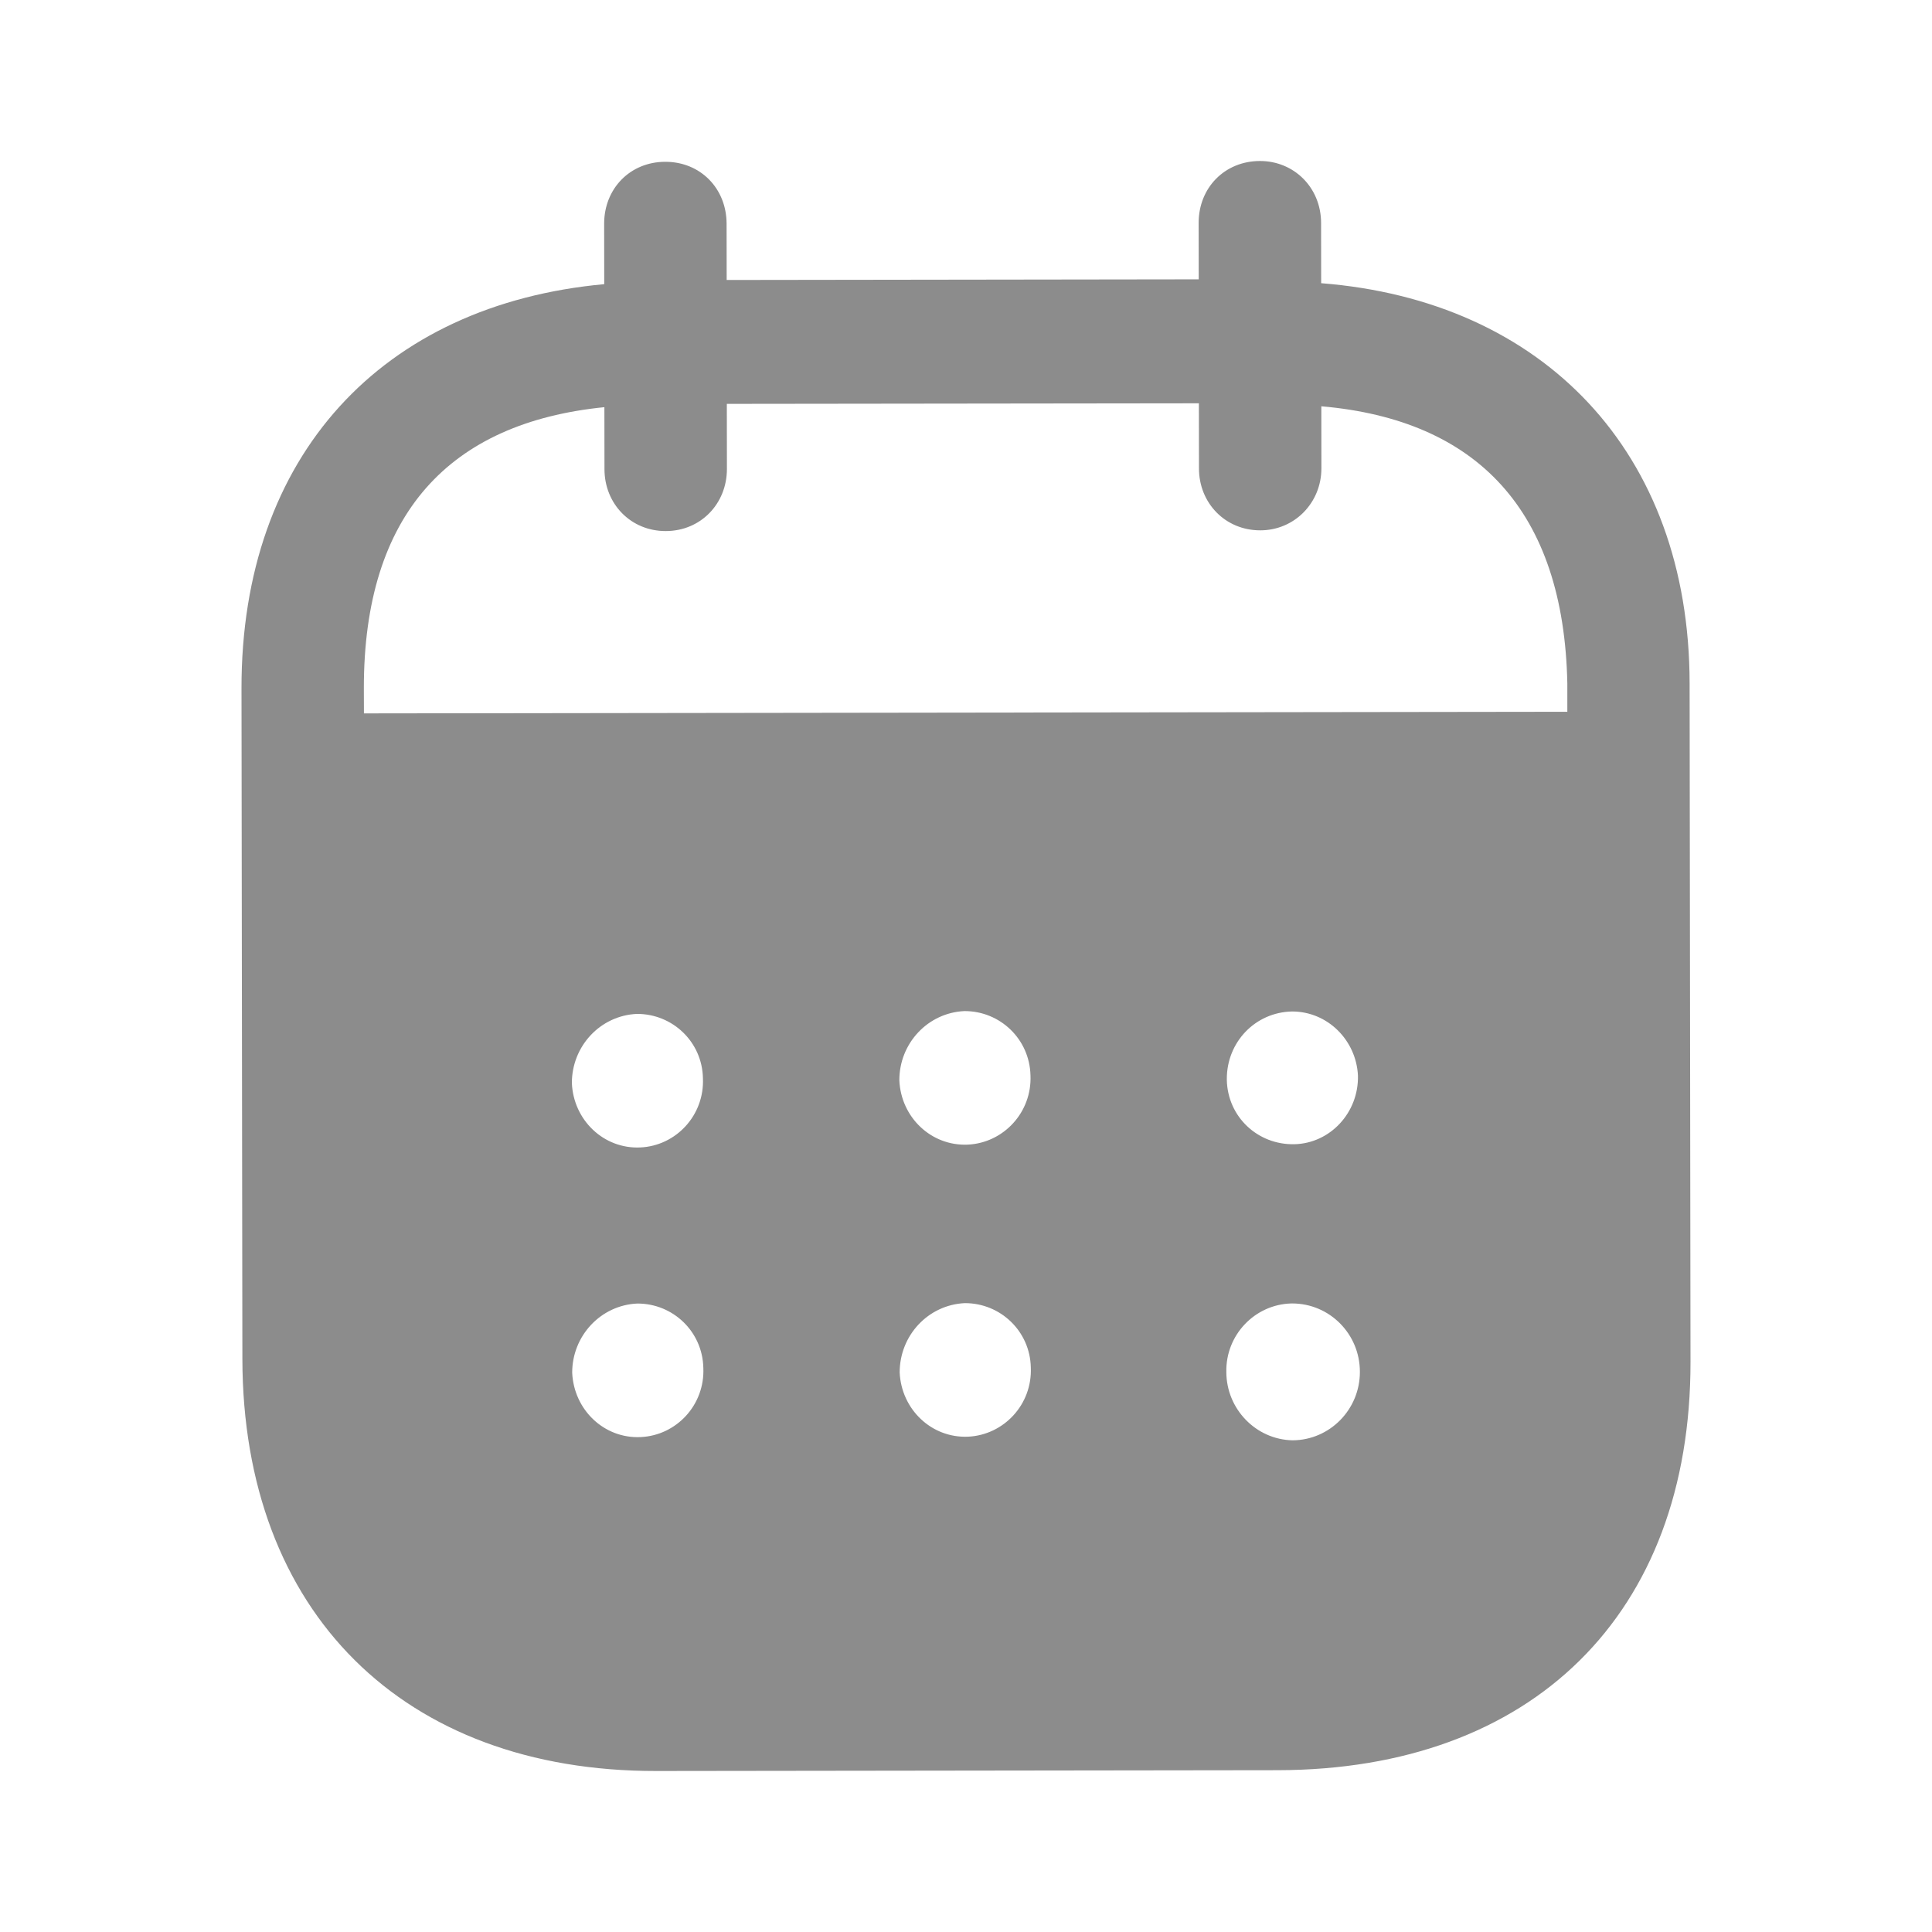
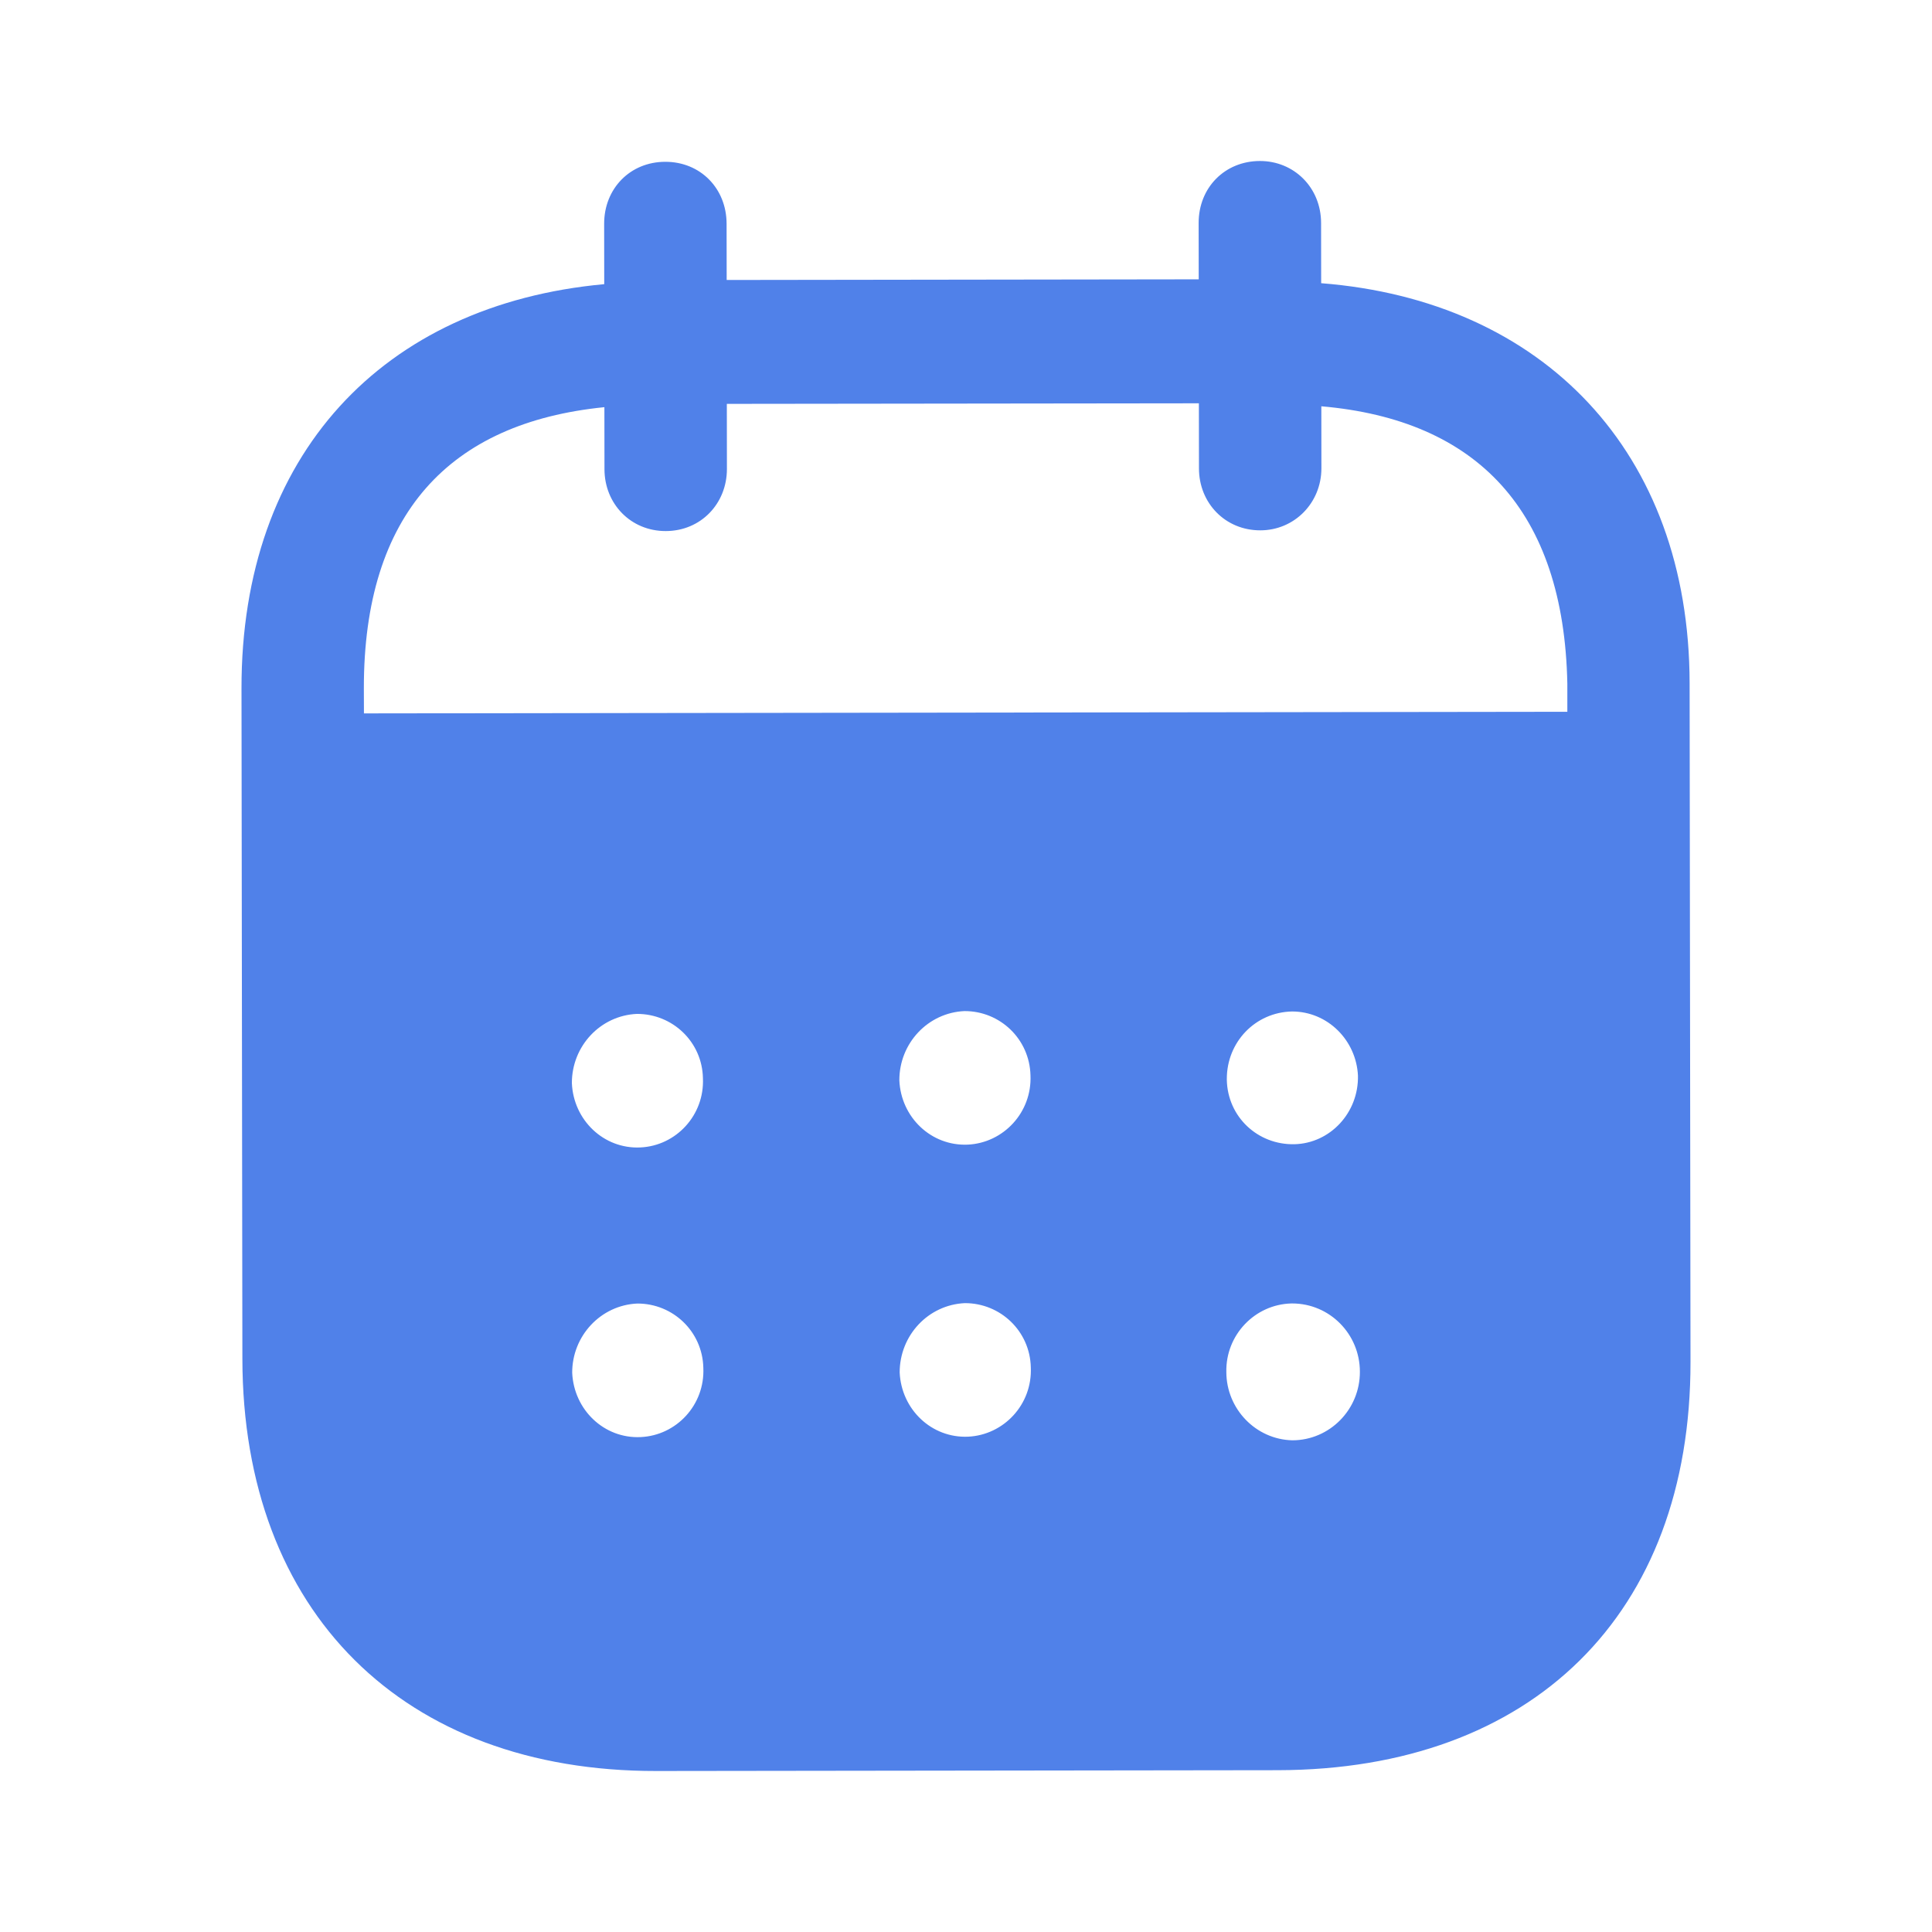
<svg xmlns="http://www.w3.org/2000/svg" width="24" height="24" viewBox="0 0 24 24" fill="none">
-   <path fill-rule="evenodd" clip-rule="evenodd" d="M16.411 2.769L16.412 3.518C19.166 3.734 20.986 5.611 20.989 8.49L21 16.916C21.004 20.054 19.032 21.985 15.872 21.99L8.152 22C5.011 22.004 3.015 20.027 3.011 16.88L3 8.553C2.996 5.655 4.752 3.783 7.506 3.53L7.505 2.781C7.504 2.341 7.83 2.01 8.264 2.01C8.699 2.009 9.025 2.339 9.026 2.779L9.027 3.478L14.891 3.47L14.89 2.771C14.889 2.331 15.215 2.001 15.65 2C16.074 1.999 16.41 2.329 16.411 2.769ZM4.521 8.862L19.47 8.842V8.492C19.427 6.343 18.349 5.215 16.414 5.047L16.415 5.817C16.415 6.247 16.08 6.588 15.656 6.588C15.221 6.589 14.894 6.249 14.894 5.819L14.893 5.01L9.029 5.017L9.03 5.826C9.03 6.257 8.705 6.597 8.27 6.597C7.836 6.598 7.509 6.259 7.509 5.828L7.508 5.058C5.583 5.251 4.518 6.383 4.52 8.551L4.521 8.862ZM15.24 13.404V13.415C15.25 13.875 15.625 14.224 16.08 14.214C16.524 14.203 16.879 13.822 16.869 13.362C16.848 12.922 16.492 12.564 16.049 12.565C15.594 12.575 15.239 12.944 15.24 13.404ZM16.055 17.892C15.601 17.882 15.235 17.503 15.234 17.044C15.224 16.584 15.588 16.203 16.043 16.192H16.052C16.517 16.192 16.893 16.571 16.893 17.041C16.894 17.51 16.518 17.891 16.055 17.892ZM11.172 13.42C11.192 13.88 11.568 14.239 12.022 14.219C12.466 14.198 12.821 13.818 12.801 13.358C12.79 12.909 12.425 12.559 11.981 12.56C11.527 12.58 11.171 12.96 11.172 13.42ZM12.026 17.847C11.572 17.867 11.197 17.508 11.176 17.049C11.176 16.589 11.53 16.209 11.985 16.188C12.429 16.187 12.795 16.537 12.805 16.985C12.826 17.446 12.47 17.826 12.026 17.847ZM7.104 13.455C7.124 13.915 7.5 14.275 7.954 14.254C8.399 14.234 8.753 13.853 8.732 13.393C8.723 12.944 8.357 12.594 7.912 12.595C7.458 12.615 7.103 12.995 7.104 13.455ZM7.958 17.852C7.504 17.873 7.129 17.513 7.108 17.053C7.107 16.594 7.463 16.213 7.917 16.193C8.361 16.192 8.727 16.542 8.737 16.991C8.758 17.451 8.404 17.832 7.958 17.852Z" fill="#8C8C8C" />
+   <path fill-rule="evenodd" clip-rule="evenodd" d="M16.411 2.769L16.412 3.518C19.166 3.734 20.986 5.611 20.989 8.49L21 16.916C21.004 20.054 19.032 21.985 15.872 21.99L8.152 22C5.011 22.004 3.015 20.027 3.011 16.88L3 8.553C2.996 5.655 4.752 3.783 7.506 3.53L7.505 2.781C7.504 2.341 7.83 2.01 8.264 2.01C8.699 2.009 9.025 2.339 9.026 2.779L9.027 3.478L14.891 3.47L14.89 2.771C14.889 2.331 15.215 2.001 15.65 2C16.074 1.999 16.41 2.329 16.411 2.769ZM4.521 8.862L19.47 8.842V8.492C19.427 6.343 18.349 5.215 16.414 5.047L16.415 5.817C16.415 6.247 16.08 6.588 15.656 6.588C15.221 6.589 14.894 6.249 14.894 5.819L14.893 5.01L9.029 5.017L9.03 5.826C9.03 6.257 8.705 6.597 8.27 6.597C7.836 6.598 7.509 6.259 7.509 5.828L7.508 5.058C5.583 5.251 4.518 6.383 4.52 8.551L4.521 8.862ZM15.24 13.404V13.415C15.25 13.875 15.625 14.224 16.08 14.214C16.524 14.203 16.879 13.822 16.869 13.362C16.848 12.922 16.492 12.564 16.049 12.565C15.594 12.575 15.239 12.944 15.24 13.404ZM16.055 17.892C15.601 17.882 15.235 17.503 15.234 17.044C15.224 16.584 15.588 16.203 16.043 16.192H16.052C16.517 16.192 16.893 16.571 16.893 17.041C16.894 17.51 16.518 17.891 16.055 17.892ZM11.172 13.42C11.192 13.88 11.568 14.239 12.022 14.219C12.466 14.198 12.821 13.818 12.801 13.358C12.79 12.909 12.425 12.559 11.981 12.56C11.527 12.58 11.171 12.96 11.172 13.42ZM12.026 17.847C11.572 17.867 11.197 17.508 11.176 17.049C11.176 16.589 11.53 16.209 11.985 16.188C12.429 16.187 12.795 16.537 12.805 16.985C12.826 17.446 12.47 17.826 12.026 17.847ZM7.104 13.455C7.124 13.915 7.5 14.275 7.954 14.254C8.399 14.234 8.753 13.853 8.732 13.393C8.723 12.944 8.357 12.594 7.912 12.595C7.458 12.615 7.103 12.995 7.104 13.455ZM7.958 17.852C7.504 17.873 7.129 17.513 7.108 17.053C7.107 16.594 7.463 16.213 7.917 16.193C8.361 16.192 8.727 16.542 8.737 16.991C8.758 17.451 8.404 17.832 7.958 17.852Z" fill="#5081E9" />
</svg>
